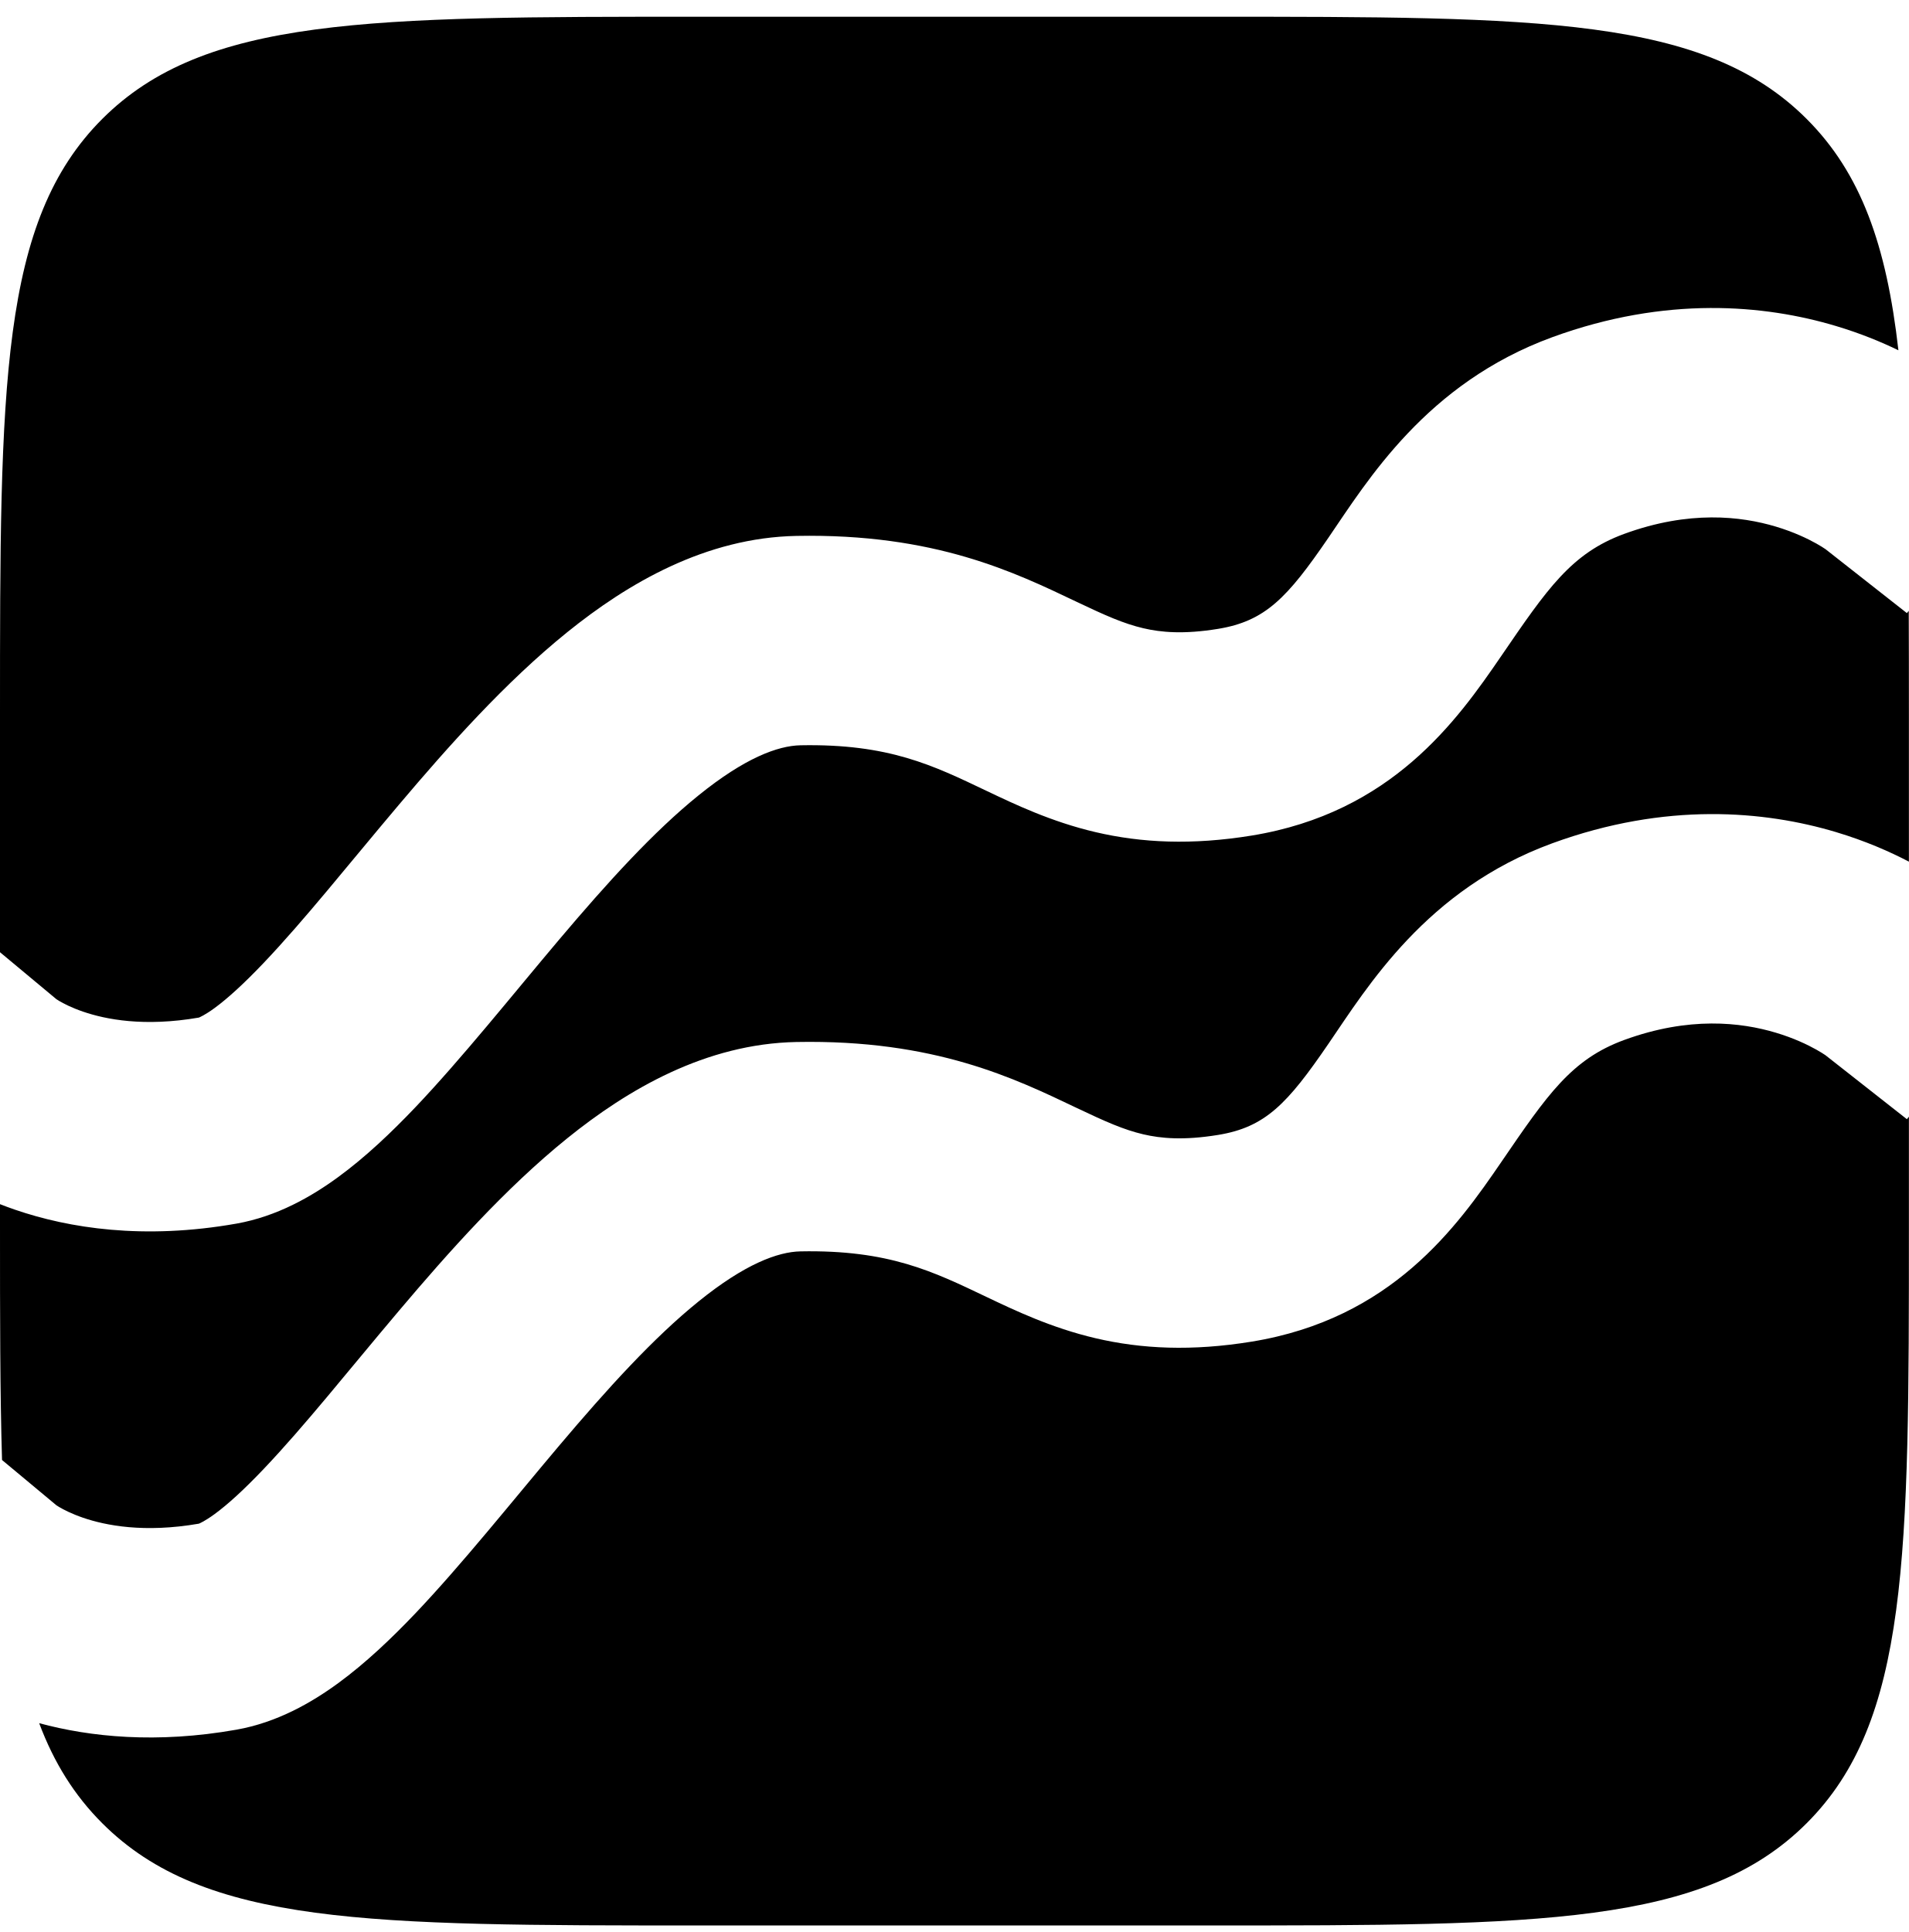
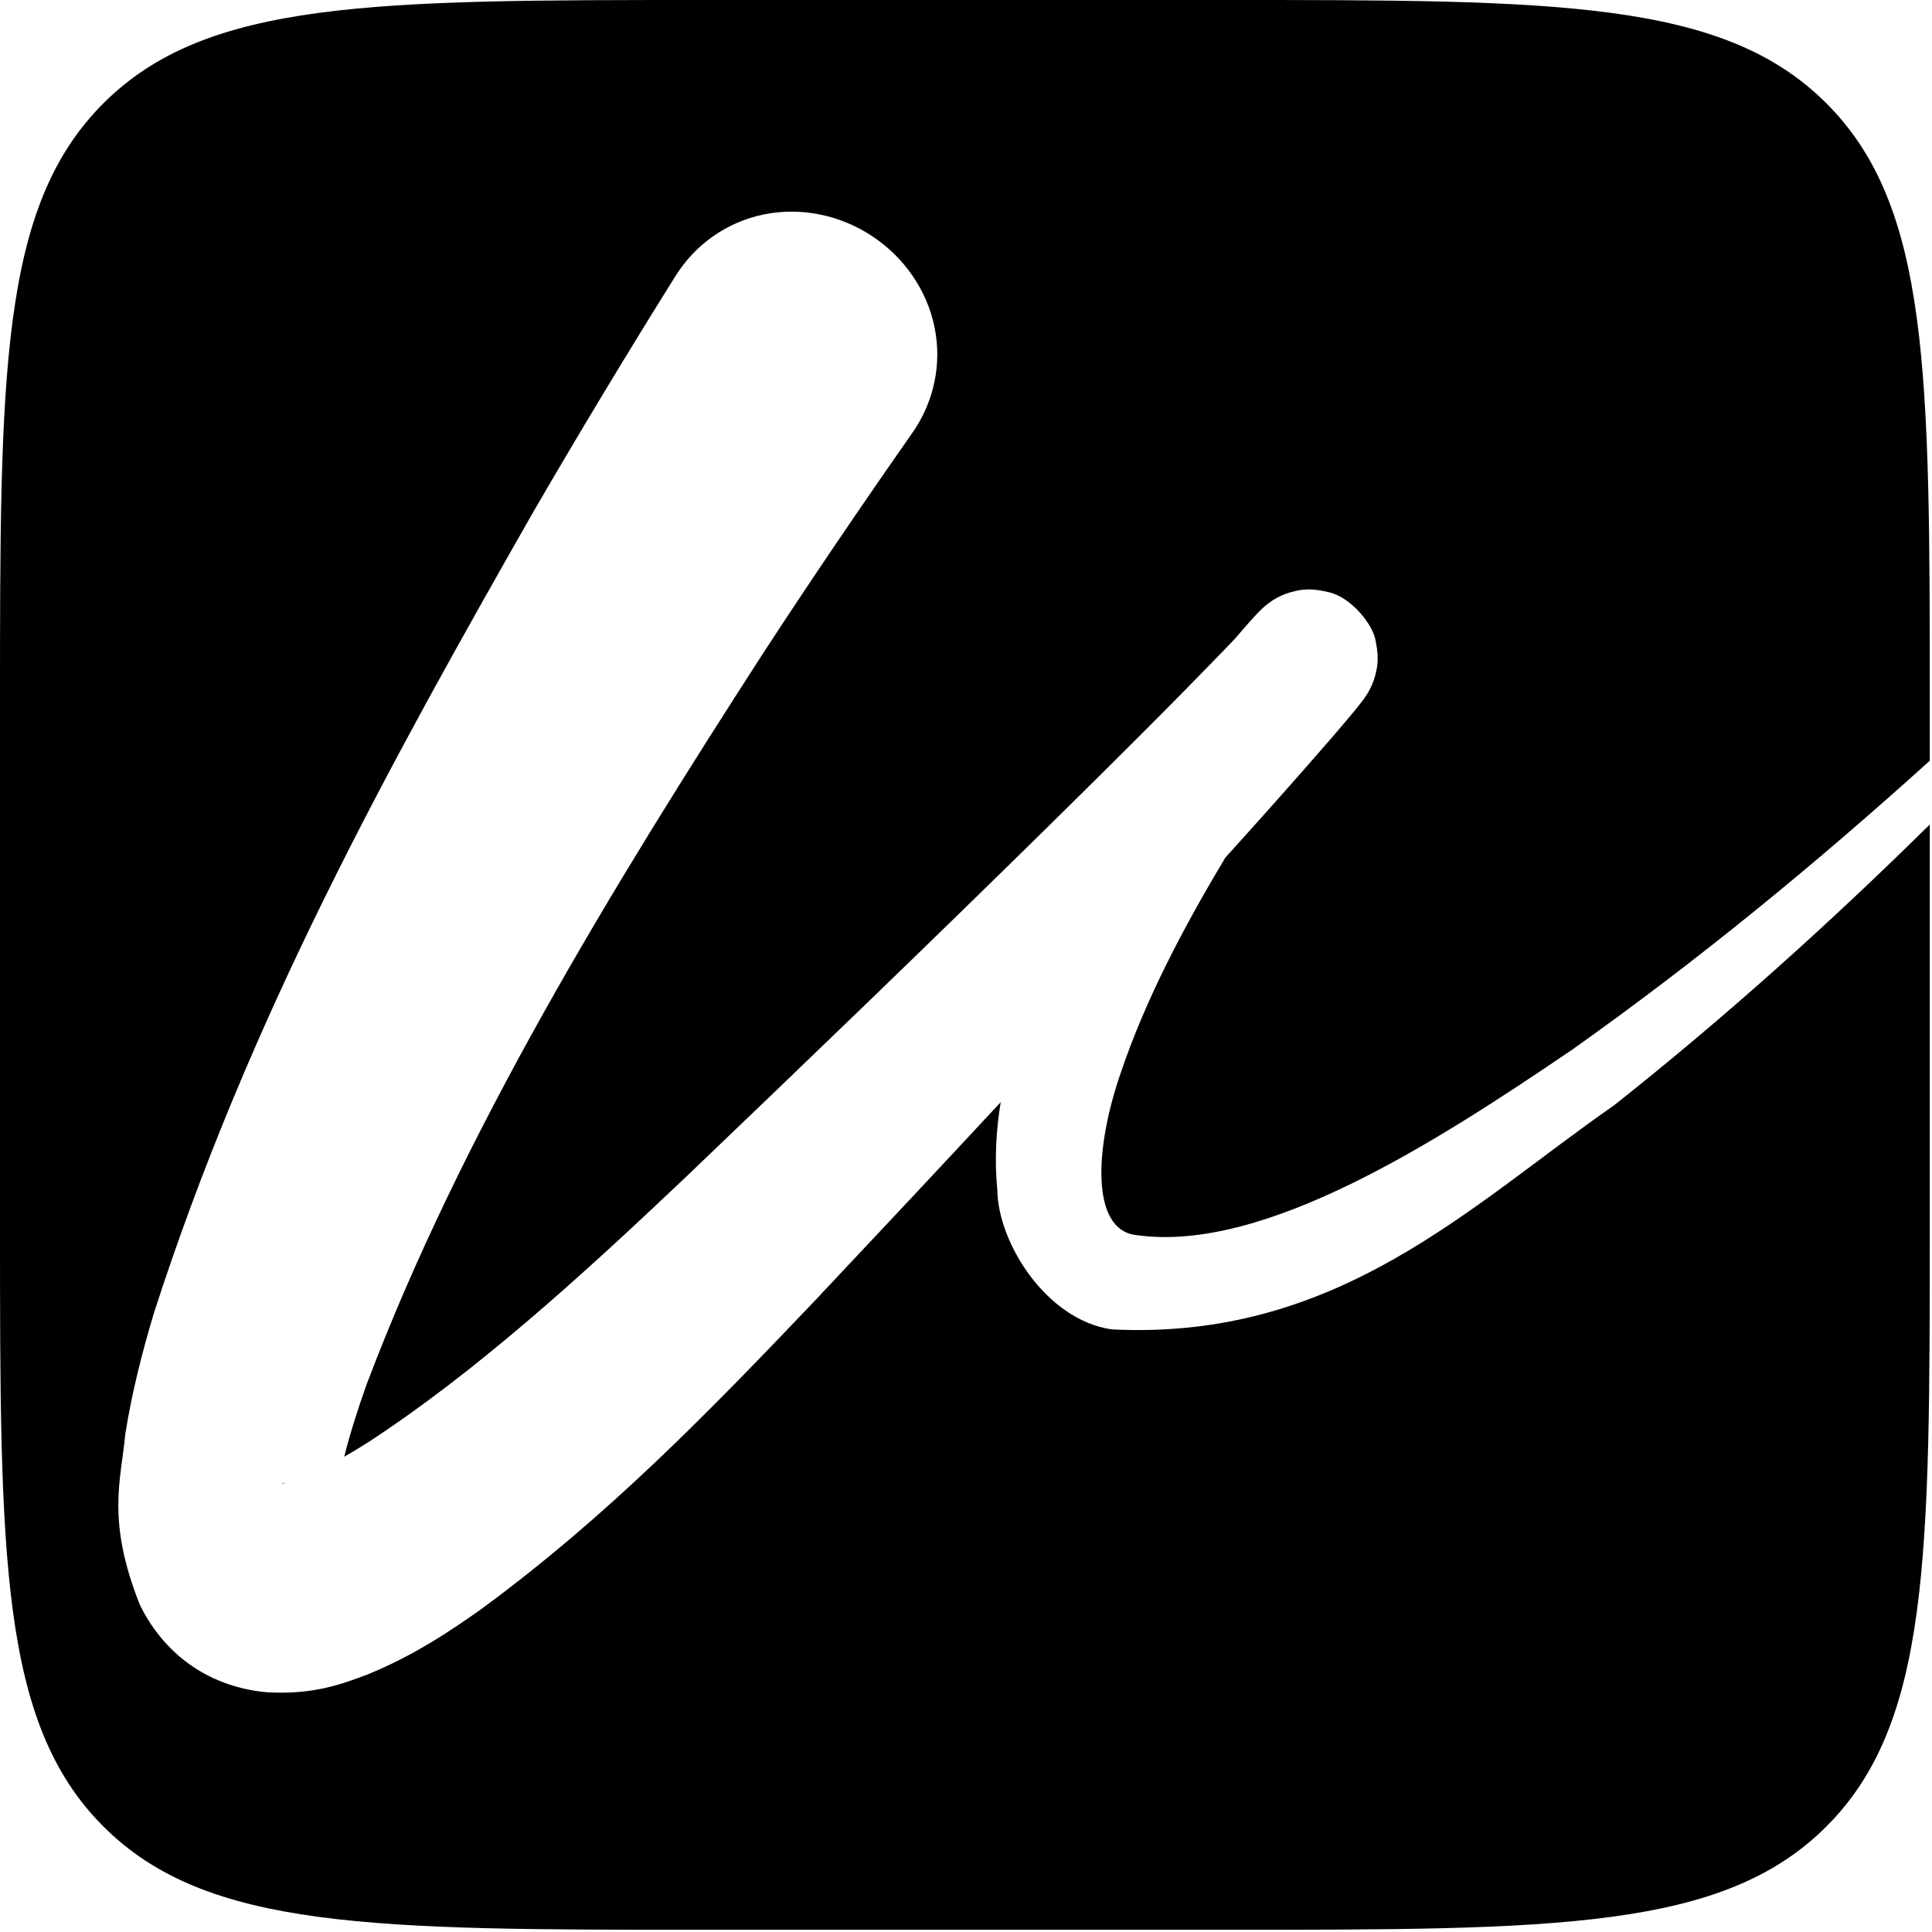
- <svg xmlns="http://www.w3.org/2000/svg" width="82" height="83" viewBox="0 0 82 83" fill="none">
-   <path d="M69.77 44.678C72.561 43.657 74.786 43.917 76.283 44.365C77.052 44.595 77.644 44.88 78.019 45.09C78.205 45.194 78.332 45.277 78.395 45.319C78.408 45.328 78.419 45.336 78.426 45.341L81.914 48.082L82 47.972V52.73C82 66.867 82 73.935 77.608 78.327C73.216 82.719 66.148 82.719 52.011 82.719H29.989C15.852 82.719 8.783 82.719 4.392 78.327C3.19 77.125 2.317 75.722 1.683 74.029C3.88 74.623 6.728 74.914 10.153 74.309C11.9 74.001 13.381 73.148 14.527 72.31C15.704 71.449 16.819 70.387 17.844 69.31C19.839 67.212 22.037 64.454 24.006 62.123C26.097 59.649 28.077 57.469 30.015 55.905C31.995 54.305 33.412 53.779 34.386 53.76C38.187 53.687 40.082 54.624 42.37 55.714C43.573 56.287 45.153 57.044 47.057 57.49C49.043 57.956 51.21 58.054 53.765 57.638C59.787 56.658 62.592 52.696 64.486 49.928C66.462 47.04 67.497 45.509 69.77 44.678ZM69.77 22.936C72.561 21.915 74.786 22.175 76.283 22.623C77.052 22.853 77.644 23.139 78.019 23.348C78.205 23.452 78.332 23.535 78.395 23.578C78.408 23.587 78.419 23.594 78.426 23.599L81.914 26.34L81.993 26.24C81.999 27.645 82 29.132 82 30.707V37.017C81.191 36.594 80.135 36.126 78.861 35.745C75.813 34.834 71.572 34.439 66.678 36.229C61.267 38.209 58.74 42.395 57.061 44.848C55.3 47.422 54.357 48.427 52.32 48.758C50.845 48.998 49.872 48.909 49.111 48.731C48.268 48.533 47.494 48.189 46.237 47.591C43.605 46.337 40.158 44.651 34.213 44.765C30.313 44.84 26.974 46.797 24.363 48.905C21.709 51.048 19.261 53.8 17.134 56.316C14.887 58.975 13.079 61.266 11.325 63.11C10.475 64.004 9.78 64.636 9.218 65.047C8.795 65.356 8.577 65.443 8.543 65.458C6.185 65.866 4.534 65.534 3.567 65.203C3.068 65.031 2.724 64.851 2.542 64.743C2.485 64.709 2.444 64.682 2.42 64.666L0.087 62.722C0.001 59.849 0 56.547 0 52.73V51.732C0.207 51.813 0.424 51.894 0.65 51.971C2.957 52.762 6.164 53.272 10.153 52.568C11.9 52.26 13.381 51.406 14.527 50.568C15.704 49.707 16.819 48.646 17.844 47.568C19.839 45.47 22.037 42.712 24.006 40.381C26.097 37.907 28.077 35.727 30.015 34.163C31.995 32.563 33.412 32.037 34.386 32.018C38.187 31.945 40.082 32.882 42.37 33.972C43.573 34.545 45.153 35.302 47.057 35.748C49.043 36.214 51.21 36.312 53.765 35.897C59.787 34.916 62.592 30.954 64.486 28.186C66.462 25.298 67.497 23.768 69.77 22.936ZM2.49 64.725C2.492 64.726 2.493 64.727 2.494 64.728L2.485 64.72C2.486 64.722 2.489 64.723 2.49 64.725ZM52.011 0.719C66.148 0.719 73.216 0.719 77.608 5.11C79.944 7.446 81.037 10.538 81.549 15.048C80.811 14.69 79.91 14.317 78.861 14.004C75.813 13.092 71.572 12.697 66.678 14.487C61.267 16.467 58.74 20.653 57.061 23.106C55.3 25.68 54.357 26.685 52.32 27.017C50.845 27.257 49.872 27.168 49.111 26.989C48.268 26.791 47.494 26.447 46.237 25.849C43.605 24.596 40.158 22.909 34.213 23.023C30.313 23.098 26.974 25.055 24.363 27.163C21.709 29.306 19.261 32.058 17.134 34.574C14.887 37.234 13.079 39.524 11.325 41.369C10.475 42.262 9.78 42.894 9.218 43.306C8.795 43.615 8.577 43.701 8.543 43.716C6.185 44.124 4.534 43.793 3.567 43.461C3.068 43.29 2.724 43.109 2.542 43.001C2.485 42.967 2.444 42.941 2.42 42.924L0 40.908V30.707C0 16.57 3.46767e-05 9.502 4.392 5.11C8.783 0.719 15.852 0.719 29.989 0.719H52.011ZM2.49 42.983C2.492 42.984 2.493 42.985 2.494 42.986L2.485 42.979C2.486 42.98 2.489 42.981 2.49 42.983Z" fill="black" />
+ <svg xmlns="http://www.w3.org/2000/svg" width="219" height="219" viewBox="0 0 219 219" fill="none">
+   <path d="M138.75 0C176.462 0 195.318 9.15527e-05 207.034 11.716C218.75 23.431 218.75 42.288 218.75 80V86.23C205.836 97.905 192.403 108.929 178.241 118.965C162.875 129.403 143.184 142.148 128.676 139.984C123.687 139.305 124.04 130.221 127.064 121.544C129.846 113.312 134.131 105.159 138.903 97.209C142.887 92.801 146.859 88.352 150.857 83.741C151.638 82.833 152.424 81.918 153.301 80.863C153.404 80.738 153.501 80.619 153.593 80.507C153.677 80.403 153.855 80.187 153.969 80.044C154.031 79.966 154.09 79.89 154.148 79.815C154.22 79.724 154.219 79.725 154.393 79.5C154.54 79.301 154.659 79.169 155.003 78.619C155.048 78.545 155.099 78.459 155.157 78.355C155.187 78.302 155.218 78.245 155.252 78.181C155.269 78.149 155.241 78.203 155.304 78.081C155.353 77.985 155.409 77.873 155.47 77.738C155.591 77.462 155.746 77.113 155.917 76.464C156.053 75.804 156.376 74.838 155.966 72.817C155.74 70.817 153.048 67.59 150.545 67.116C148.128 66.508 146.921 66.981 146.168 67.168C145.413 67.407 145.033 67.616 144.733 67.774C144.162 68.093 143.946 68.268 143.753 68.409C143.595 68.529 143.476 68.629 143.46 68.643C143.324 68.756 143.231 68.841 143.148 68.916C142.487 69.543 142.444 69.624 142.126 69.96C141.851 70.259 141.693 70.44 141.447 70.715C140.954 71.274 140.476 71.826 140.011 72.371C139.751 72.643 139.494 72.916 139.237 73.184C132.635 80.038 125.862 86.739 119.052 93.453C105.373 106.912 91.617 120.156 77.593 133.566C66.018 144.543 53.896 155.577 41.652 163.538C40.805 164.079 39.91 164.617 39.019 165.129C39.685 162.464 40.603 159.581 41.586 156.851C52.317 128.499 69.309 100.679 86.574 73.939C92.081 65.508 97.621 57.349 103.41 49.081C105.861 45.583 106.789 41.286 105.935 37.101C105.084 32.918 102.52 29.189 98.864 26.77C95.208 24.352 90.772 23.451 86.59 24.305C82.404 25.156 78.813 27.691 76.553 31.315C71.028 40.157 65.763 48.885 60.524 57.904C44.06 86.788 28.209 115.408 17.404 148.976C16.184 153.093 14.989 157.595 14.21 162.519C13.734 167.698 12.022 172.275 15.838 181.872C16.964 184.238 18.971 187.008 21.936 188.967C24.792 190.899 28.147 191.712 30.641 191.846C35.686 192.057 38.726 190.906 41.62 189.826C46.886 187.679 50.965 184.935 54.49 182.443C68.983 171.809 80.487 159.895 91.981 147.849C99.198 140.186 106.336 132.571 113.433 124.938C112.926 128.075 112.712 131.346 113.049 134.902C113.154 140.962 118.64 149.623 126.006 150.69C151.665 151.981 166.636 136.647 182.933 125.312C195.564 115.314 207.427 104.628 218.75 93.459V138.75C218.75 176.462 218.75 195.318 207.034 207.034C195.318 218.75 176.462 218.75 138.75 218.75H80C42.288 218.75 23.431 218.75 11.716 207.034C9.15527e-05 195.318 0 176.462 0 138.75V80C0 42.288 9.25064e-05 23.431 11.716 11.716C23.431 9.15527e-05 42.288 0 80 0H138.75Z" fill="black" />
+   <path d="M32.399 168.092C32.263 168.12 32.152 168.14 32.082 168.144C31.863 168.168 31.872 168.087 32.39 168.091C32.393 168.091 32.396 168.092 32.399 168.092Z" fill="black" />
+   <path d="M153.486 80.35C153.456 80.378 153.411 80.415 153.339 80.478C153.384 80.434 153.424 80.397 153.457 80.367C153.496 80.332 153.623 80.217 153.486 80.35Z" fill="black" />
</svg>
